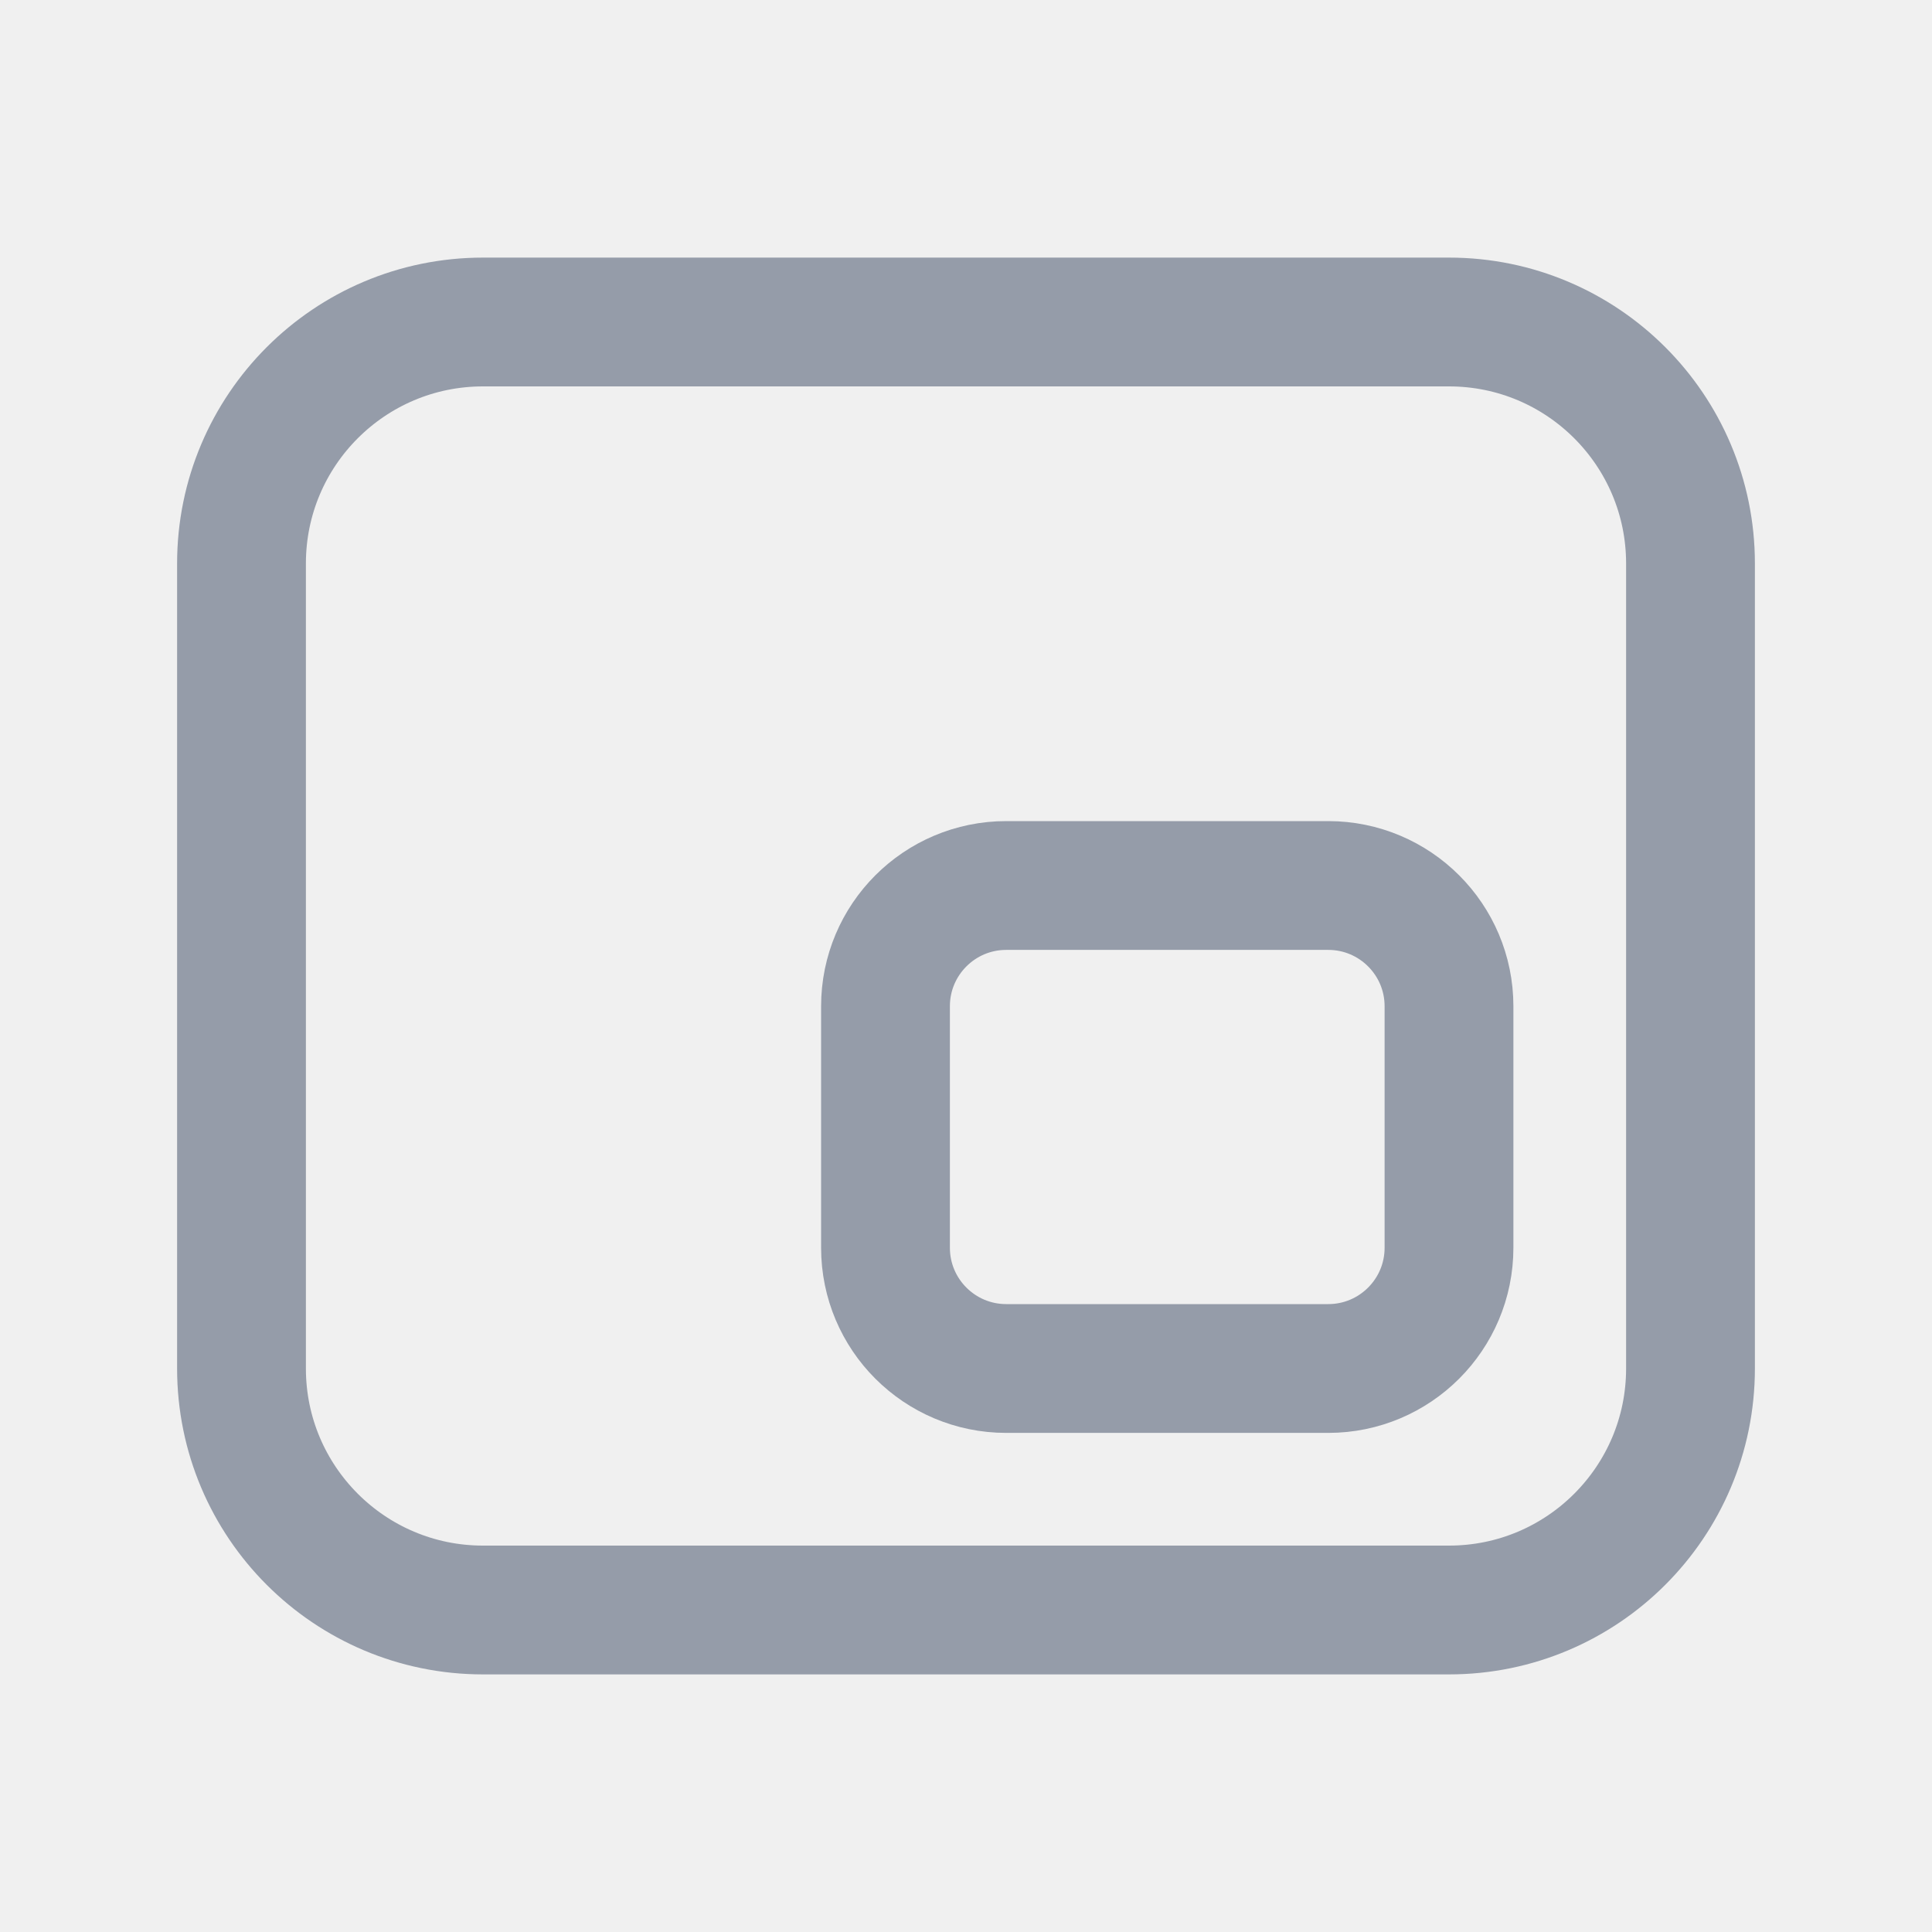
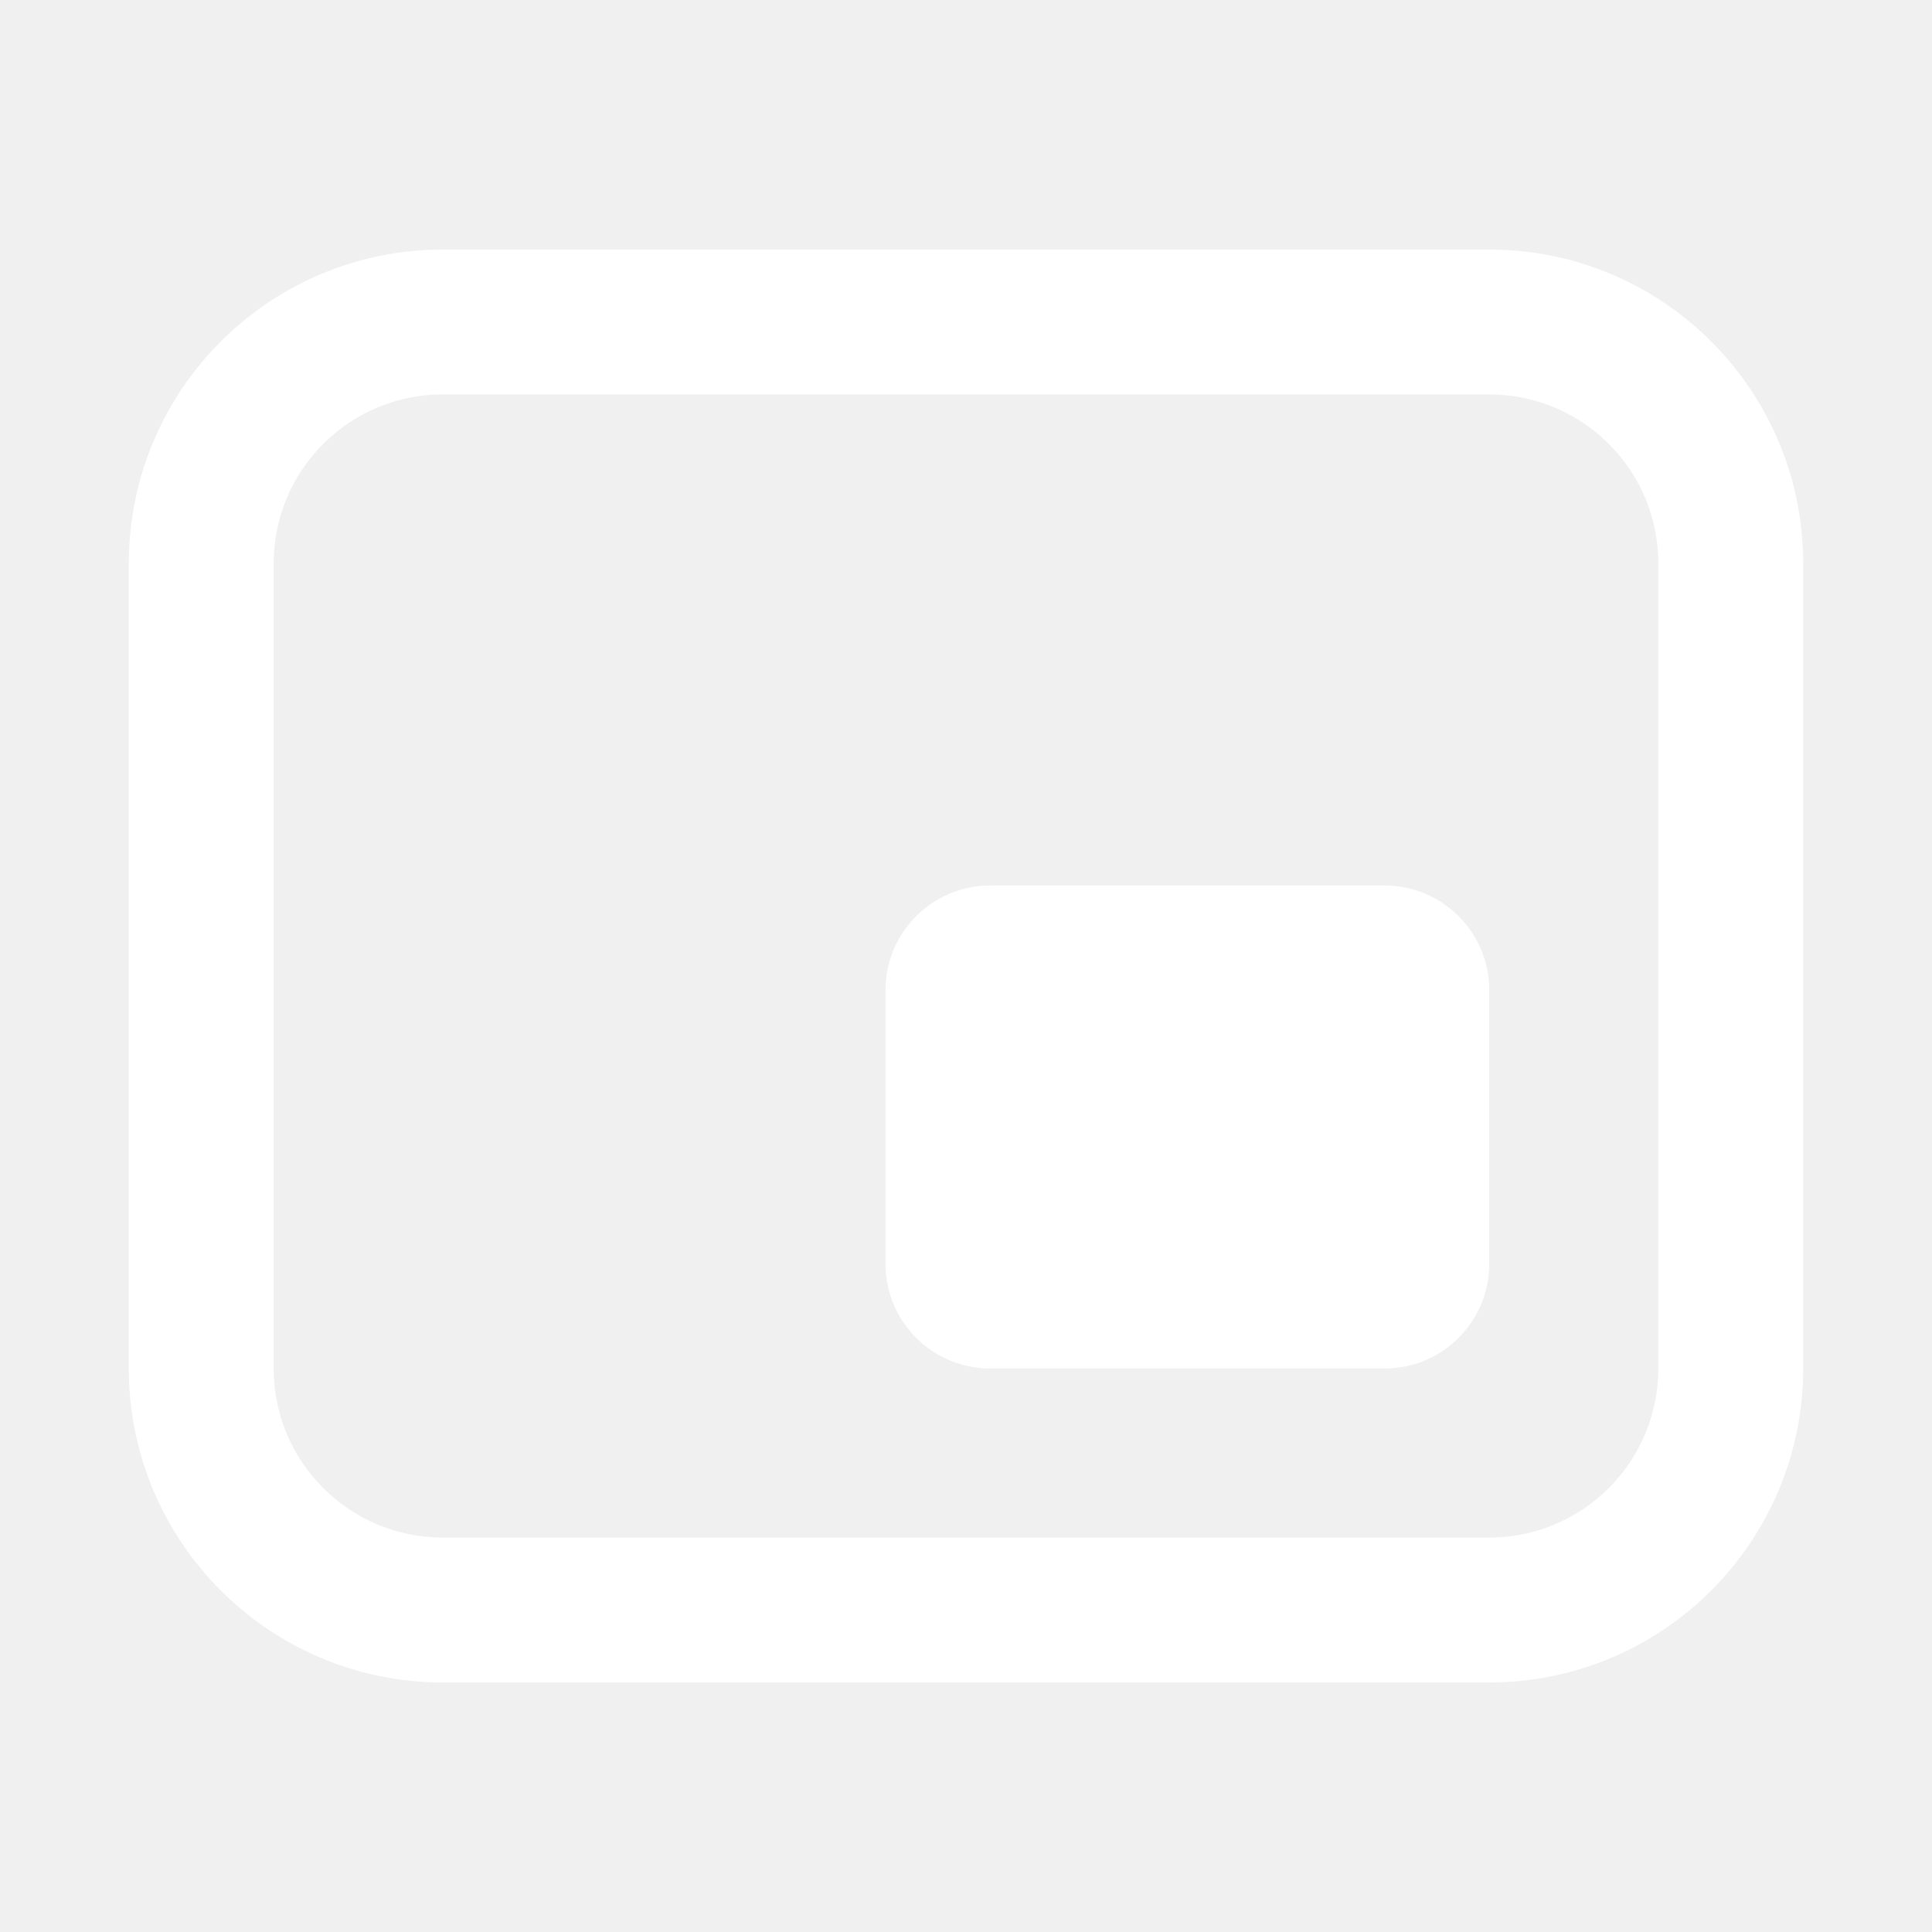
- <svg xmlns="http://www.w3.org/2000/svg" viewBox="0 0 24 24" fill="none" stroke="#959CA9" stroke-width="1.6" stroke-linecap="round">
-   <rect x="3" y="4" width="18" height="16" rx="3" />
-   <rect x="11" y="11" width="7" height="6" rx="1.5" />
+ <svg xmlns="http://www.w3.org/2000/svg" viewBox="0 0 24 24" fill="none" stroke="white" stroke-width="1.8" stroke-linecap="round" stroke-linejoin="round">
+   <rect x="2.5" y="4" width="19" height="16" rx="3" />
+   <rect x="11" y="11" width="7.5" height="6" rx="1.3" fill="white" stroke="none" />
</svg>
